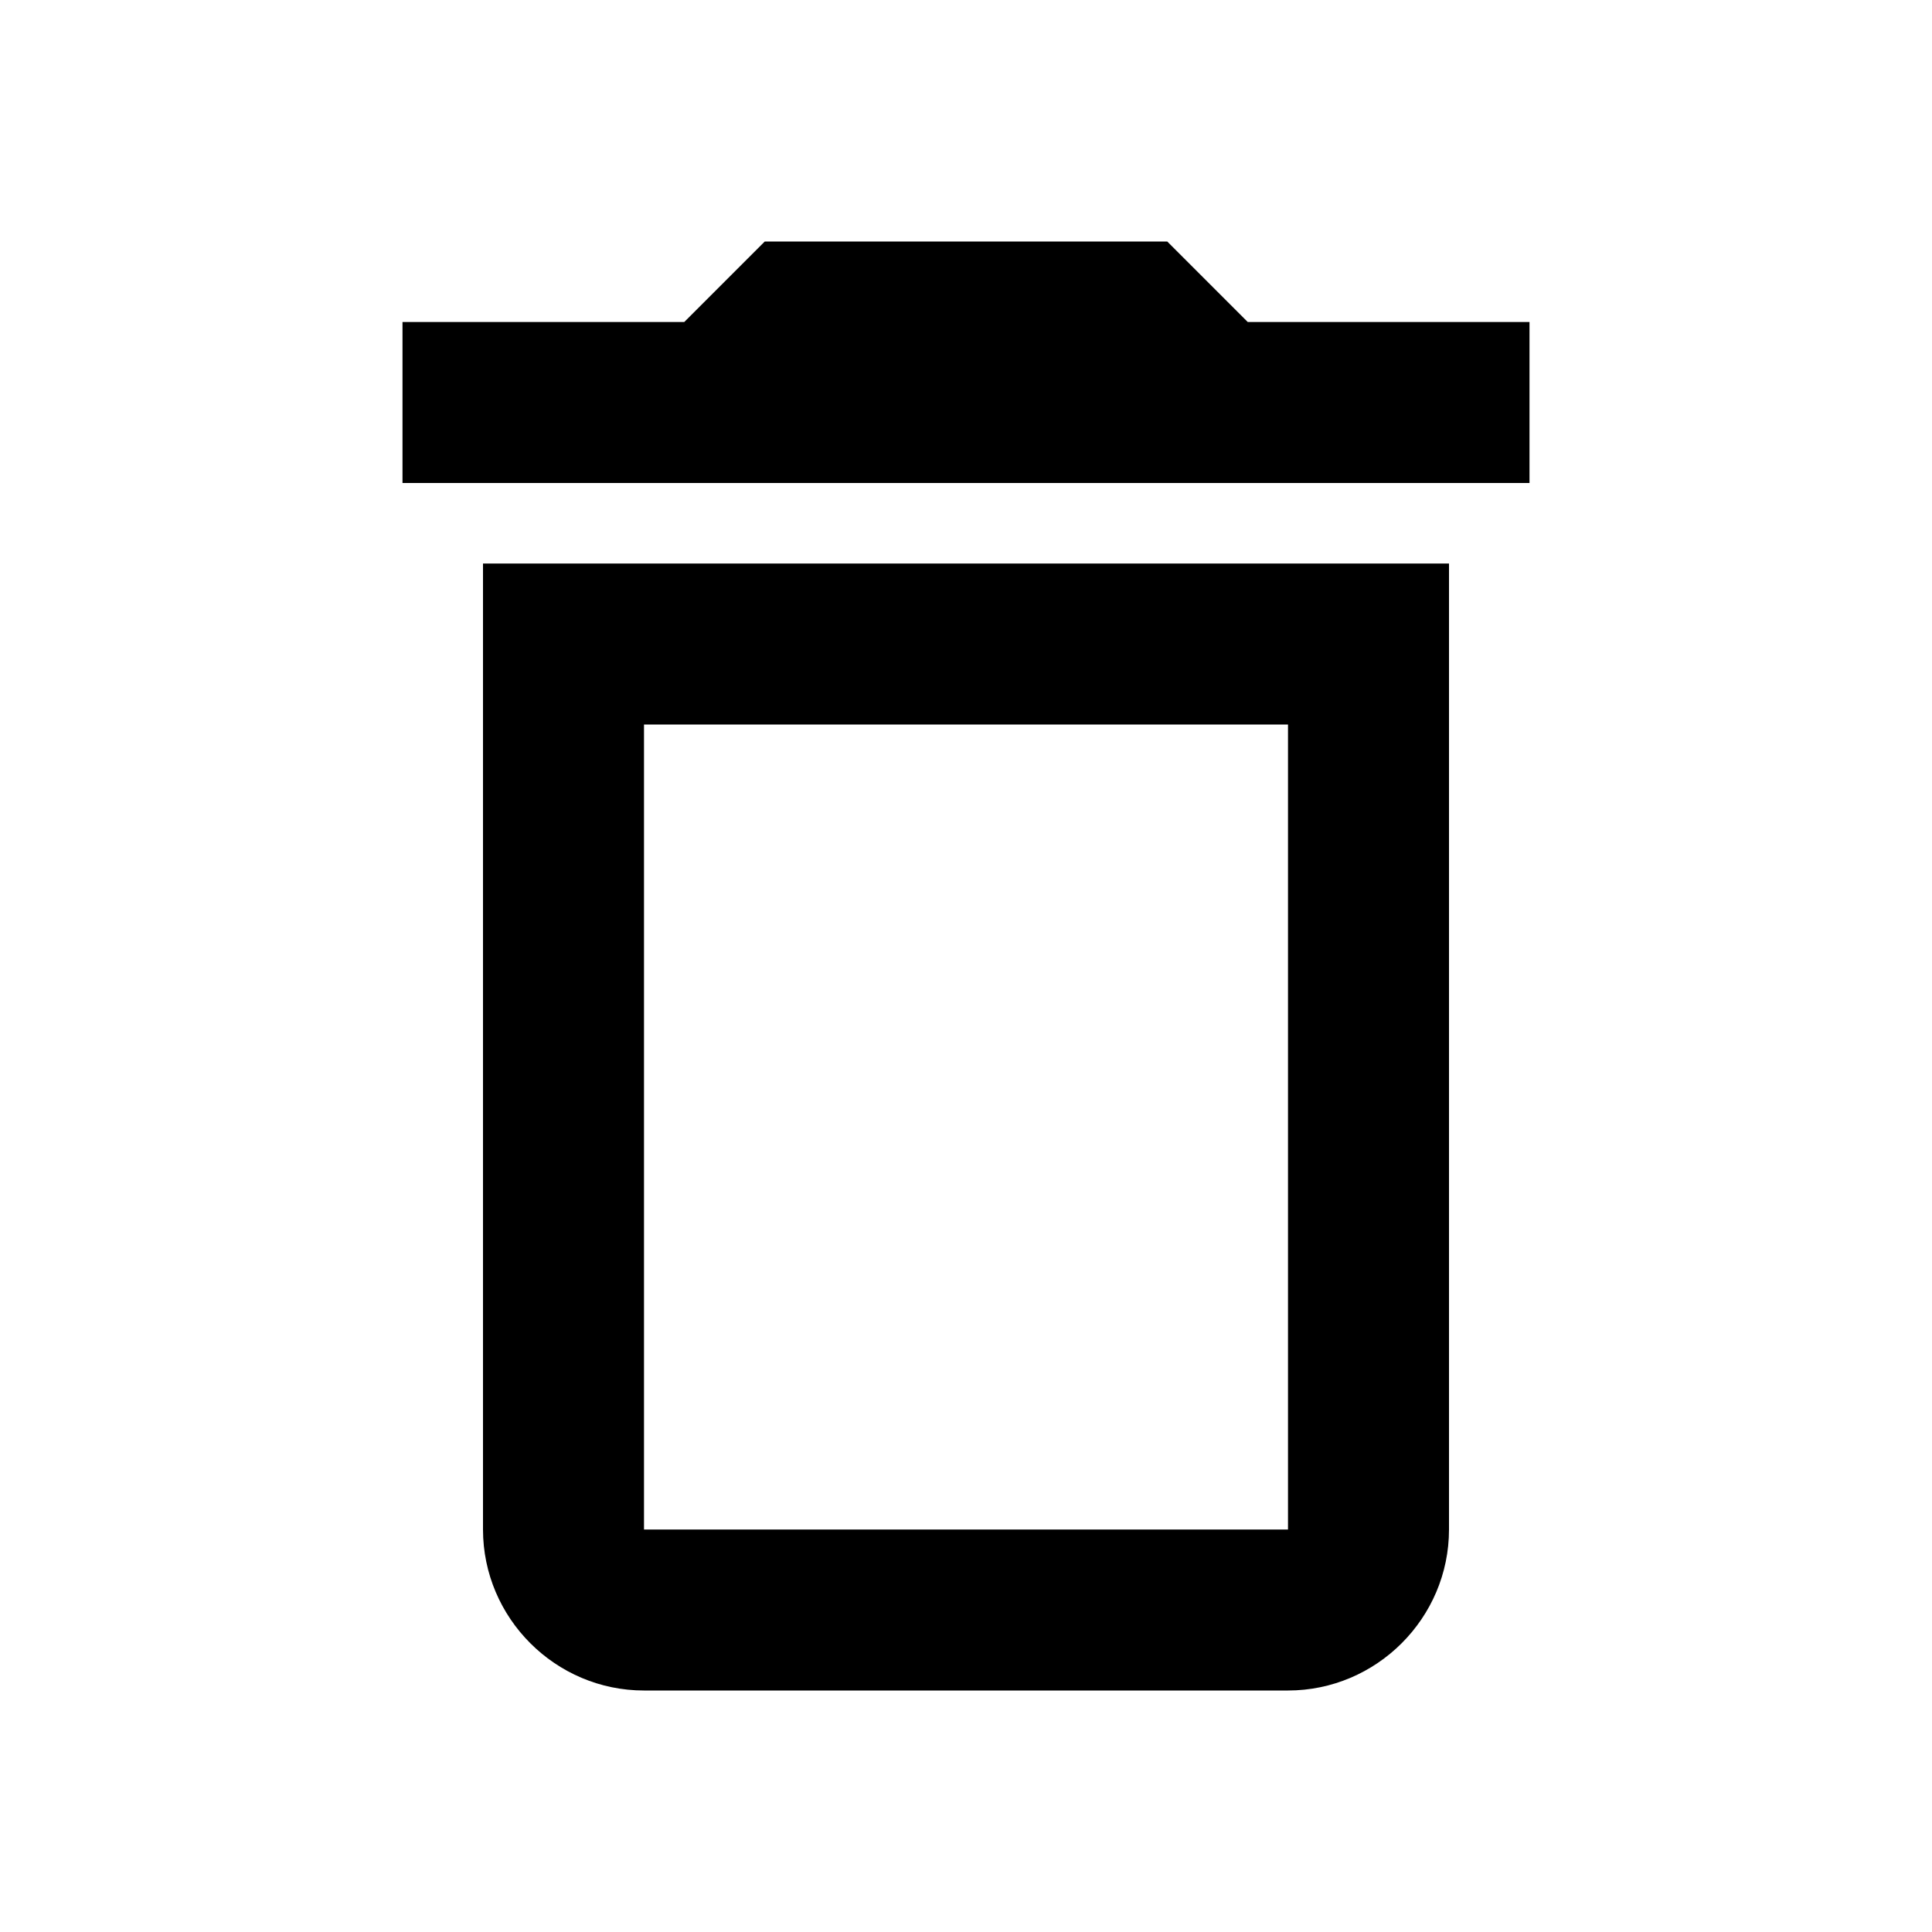
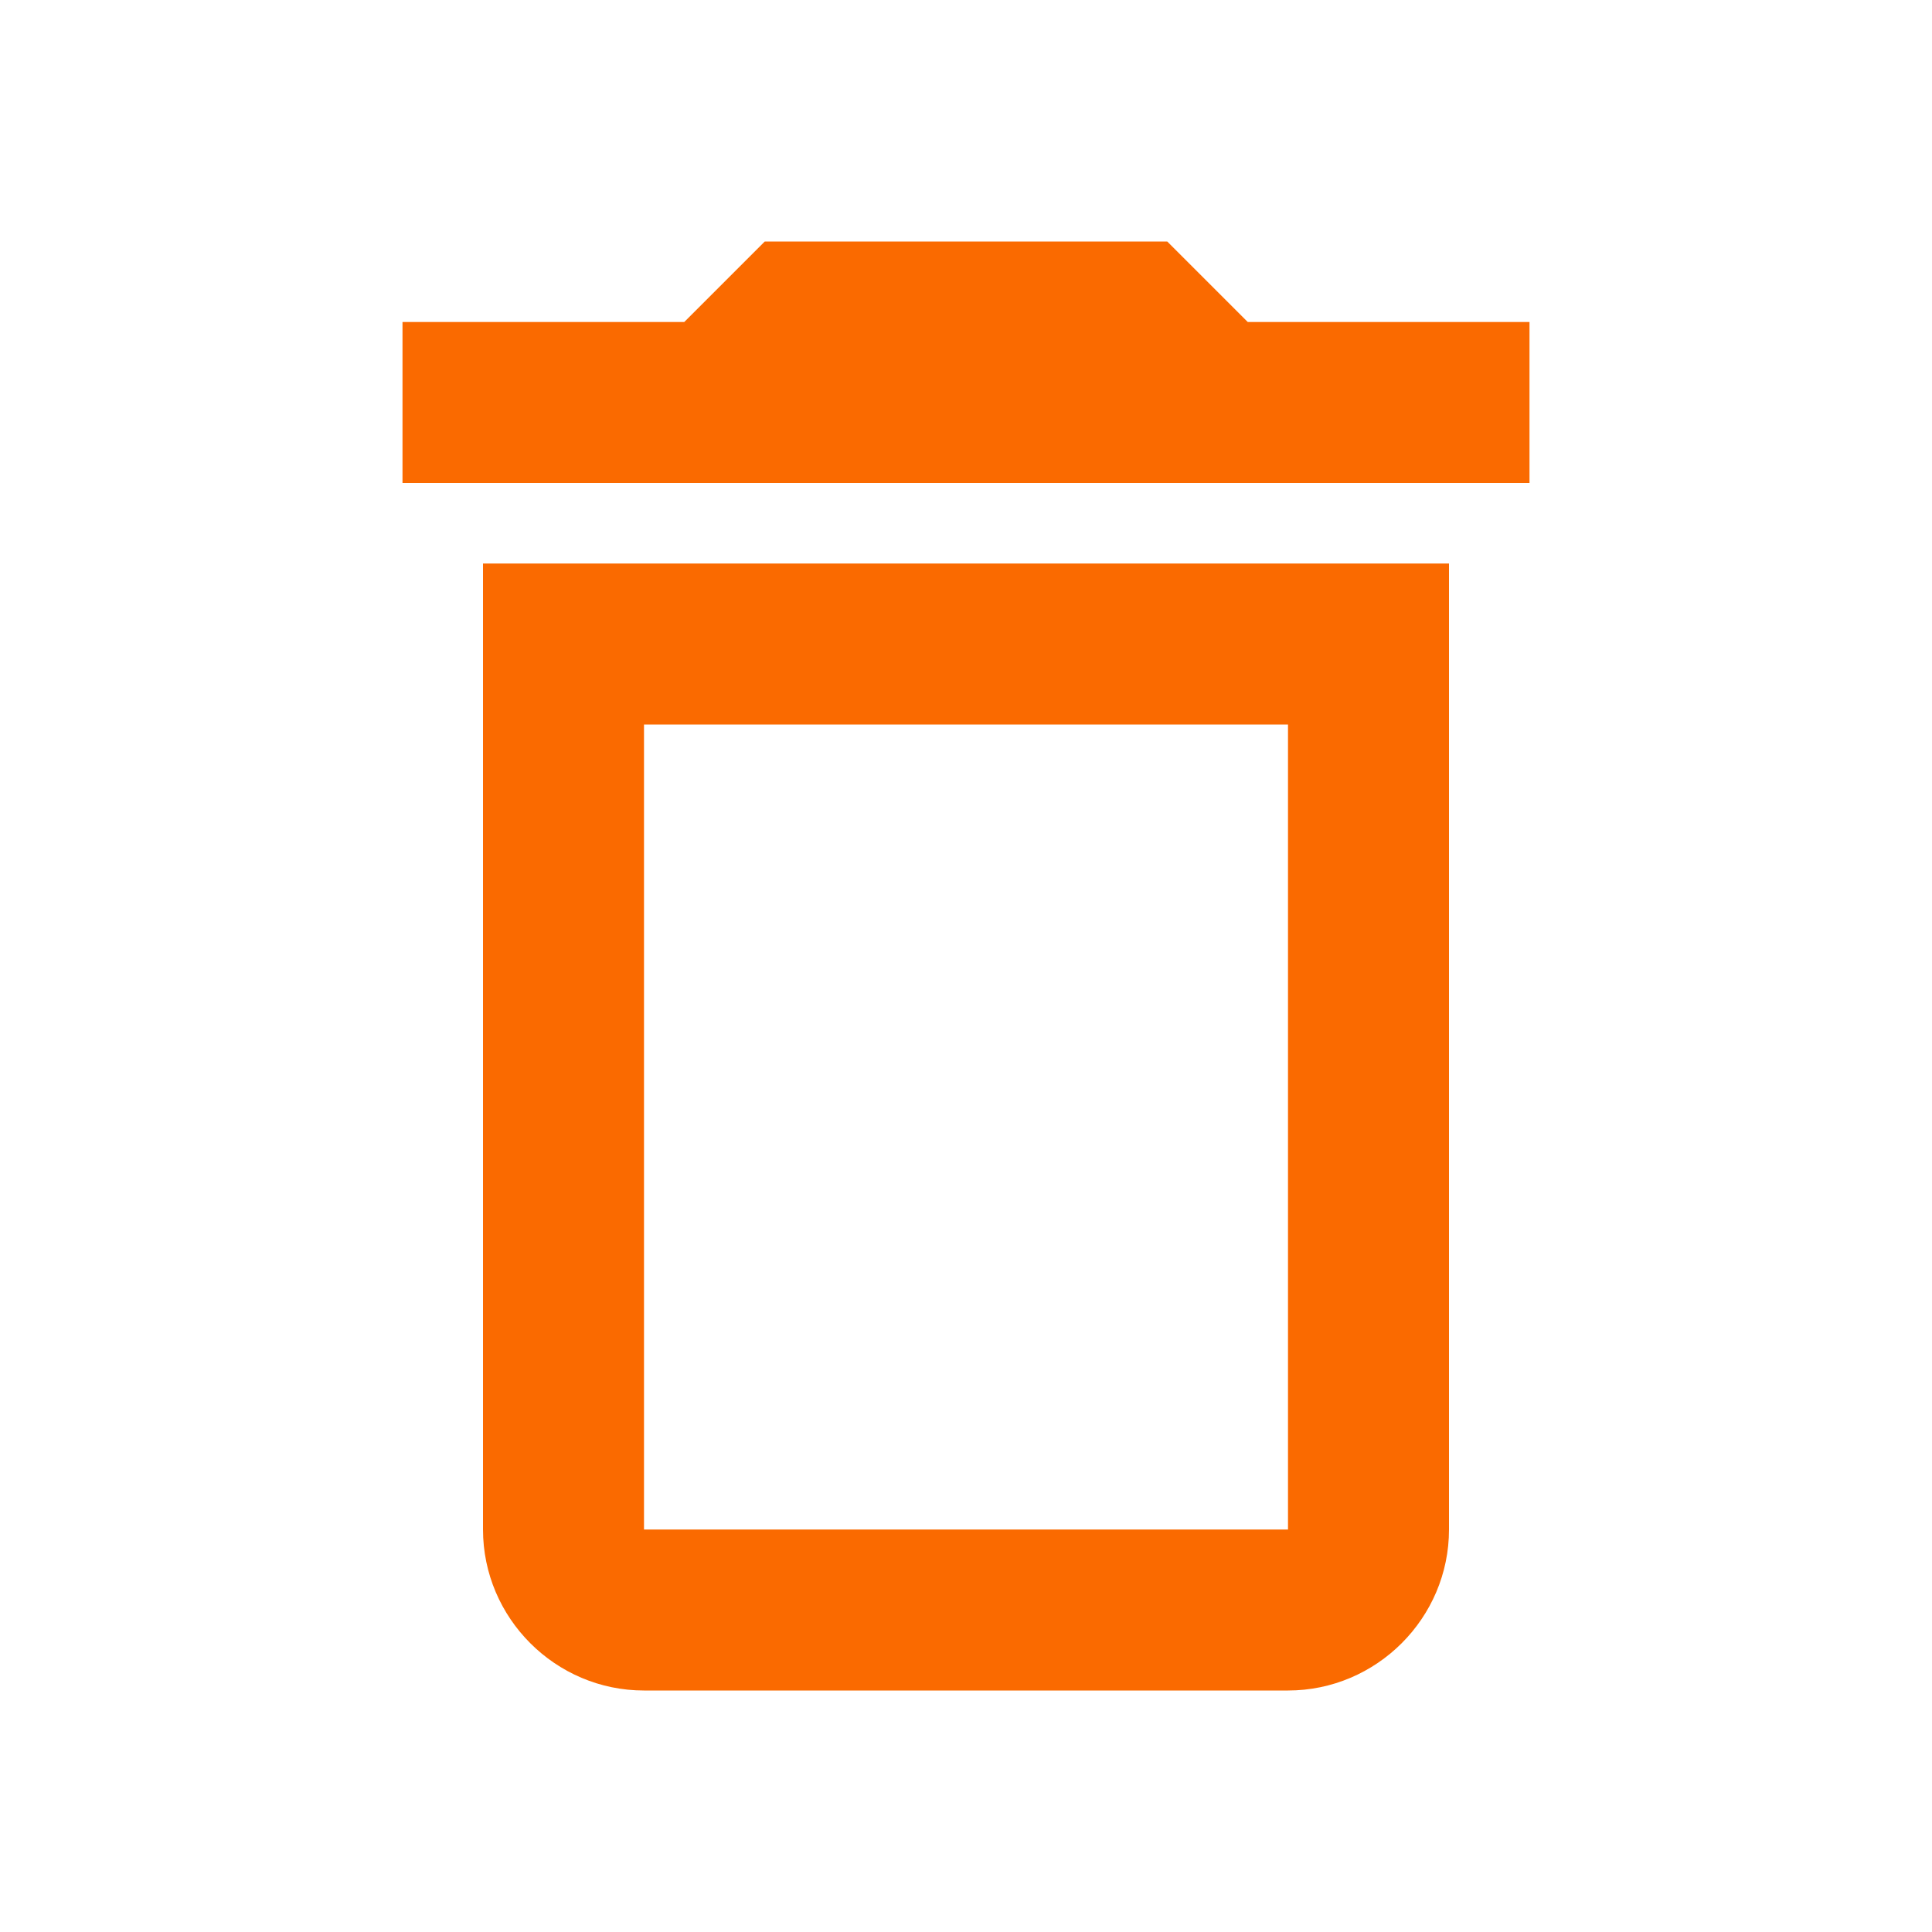
- <svg xmlns="http://www.w3.org/2000/svg" width="24" height="24" viewBox="0 0 24 24">
+ <svg xmlns="http://www.w3.org/2000/svg" width="24" height="24" viewBox="0 0 24 24" fill="#FA6A00">
  <path d="M6 19c0 1.1.9 2 2 2h8c1.1 0 2-.9 2-2V7H6v12zM8 9h8v10H8V9zm7.5-5l-1-1h-5l-1 1H5v2h14V4z" />
  <path fill="none" d="M0 0h24v24H0V0z" />
</svg>
